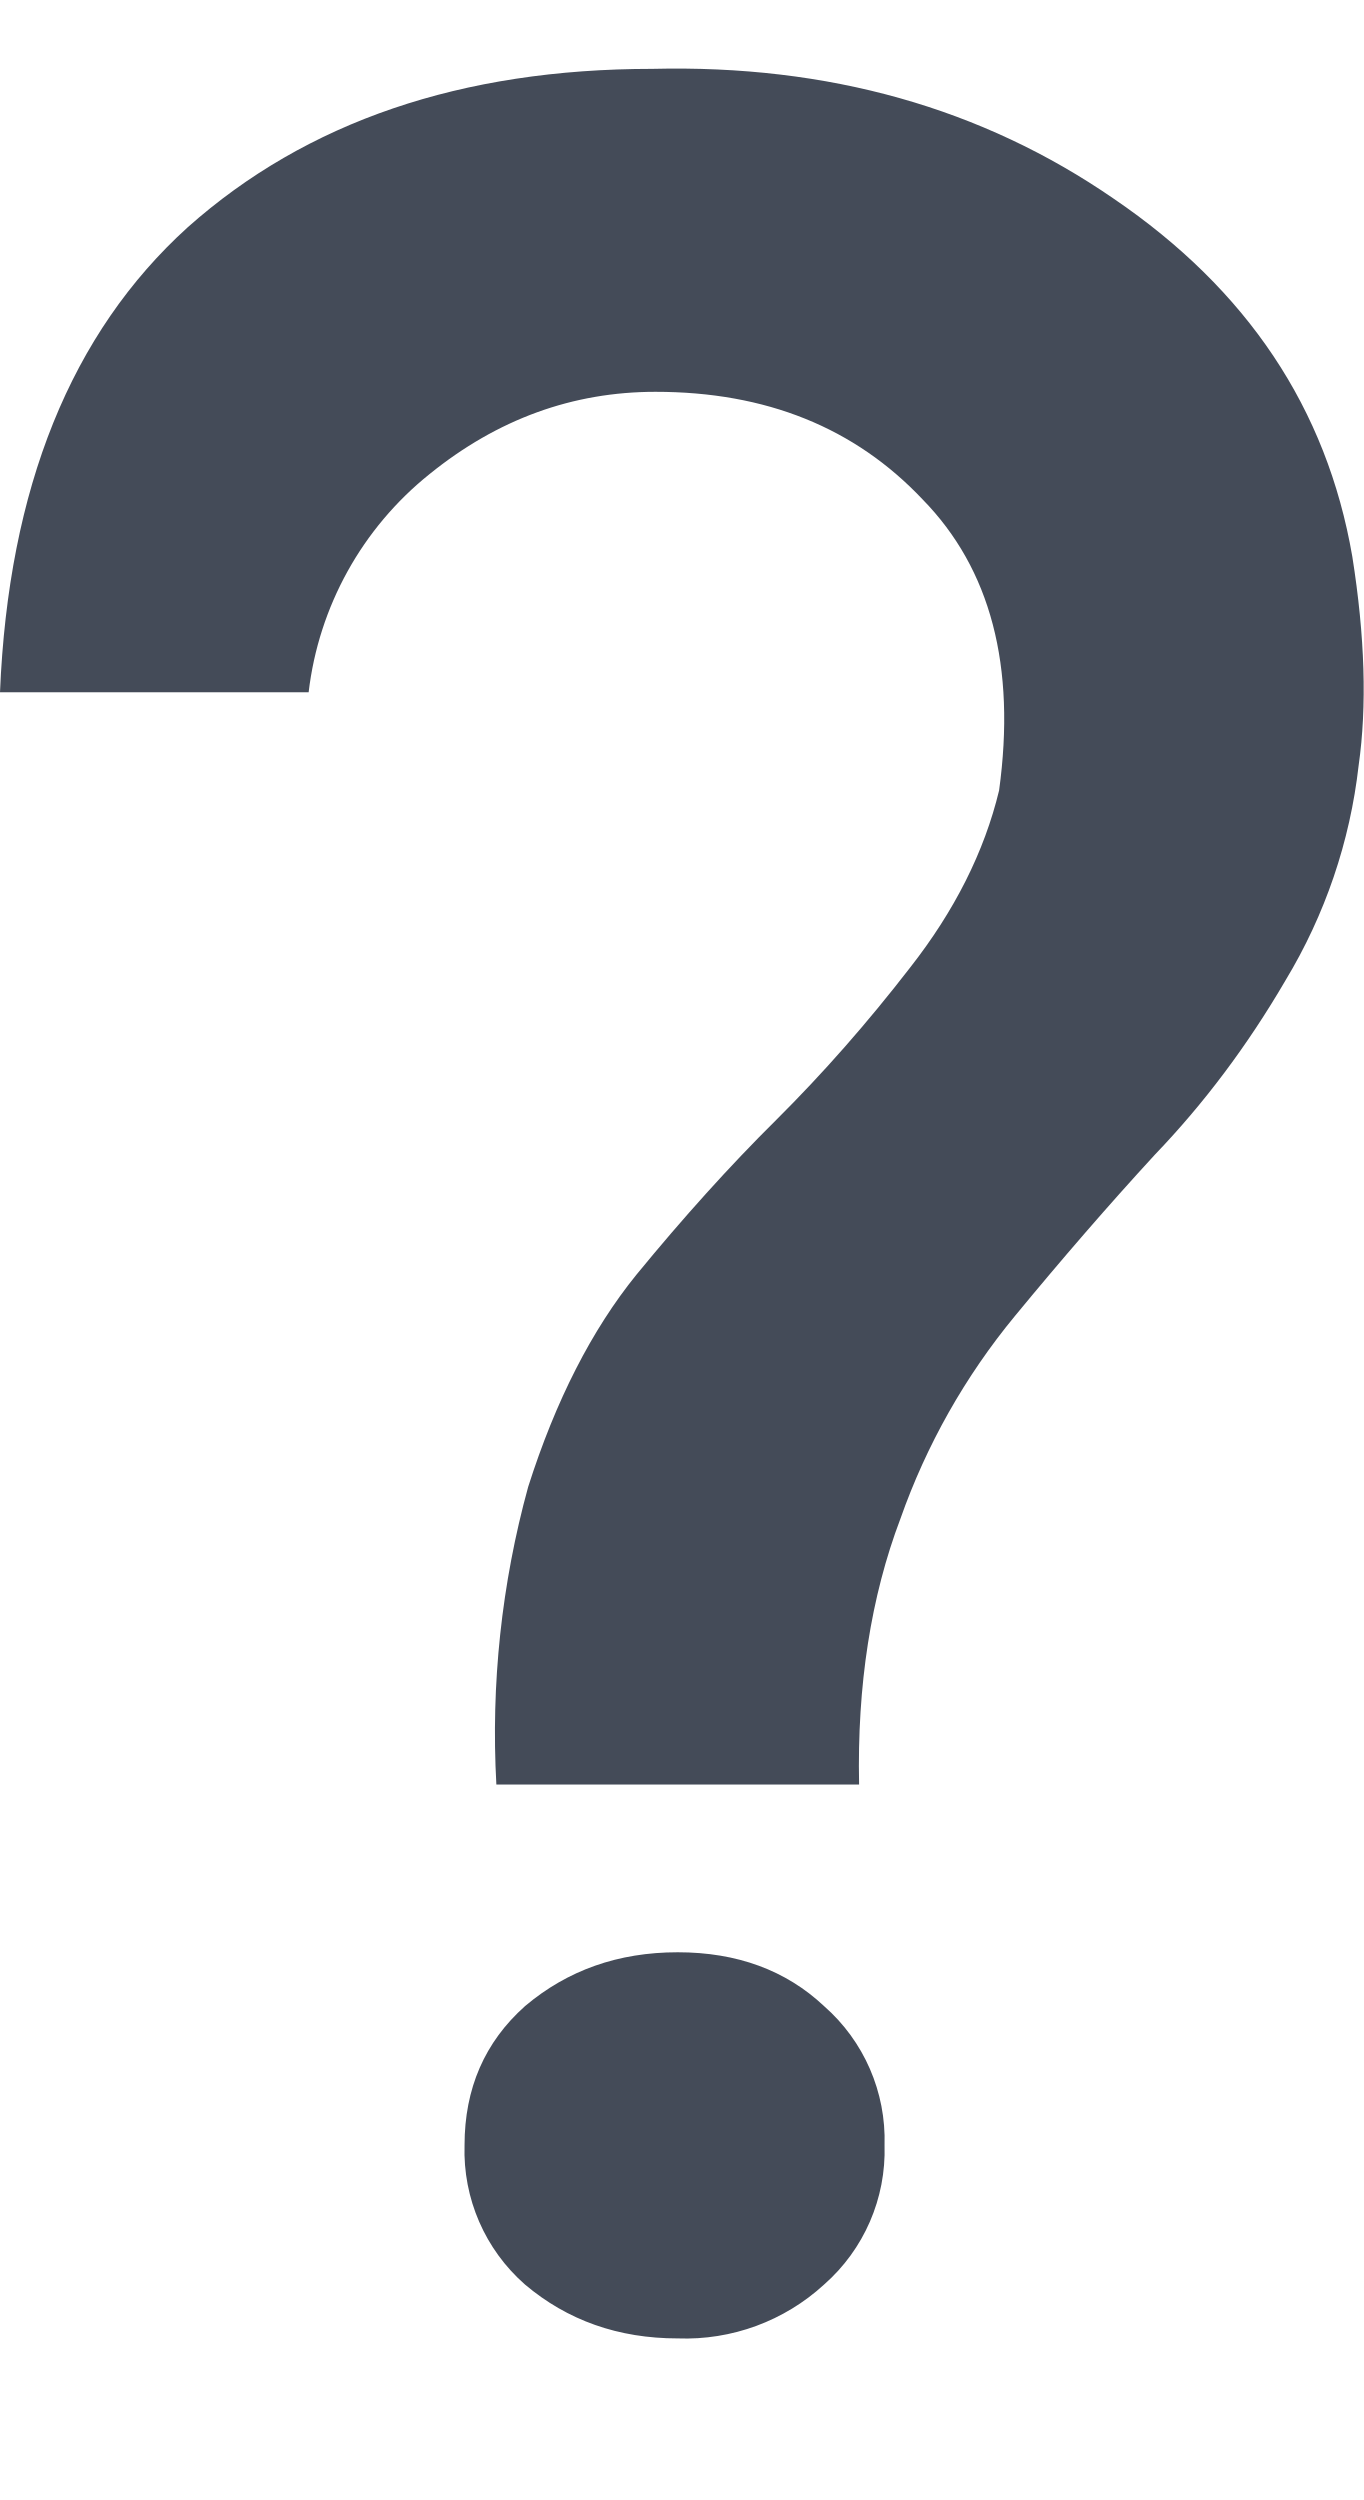
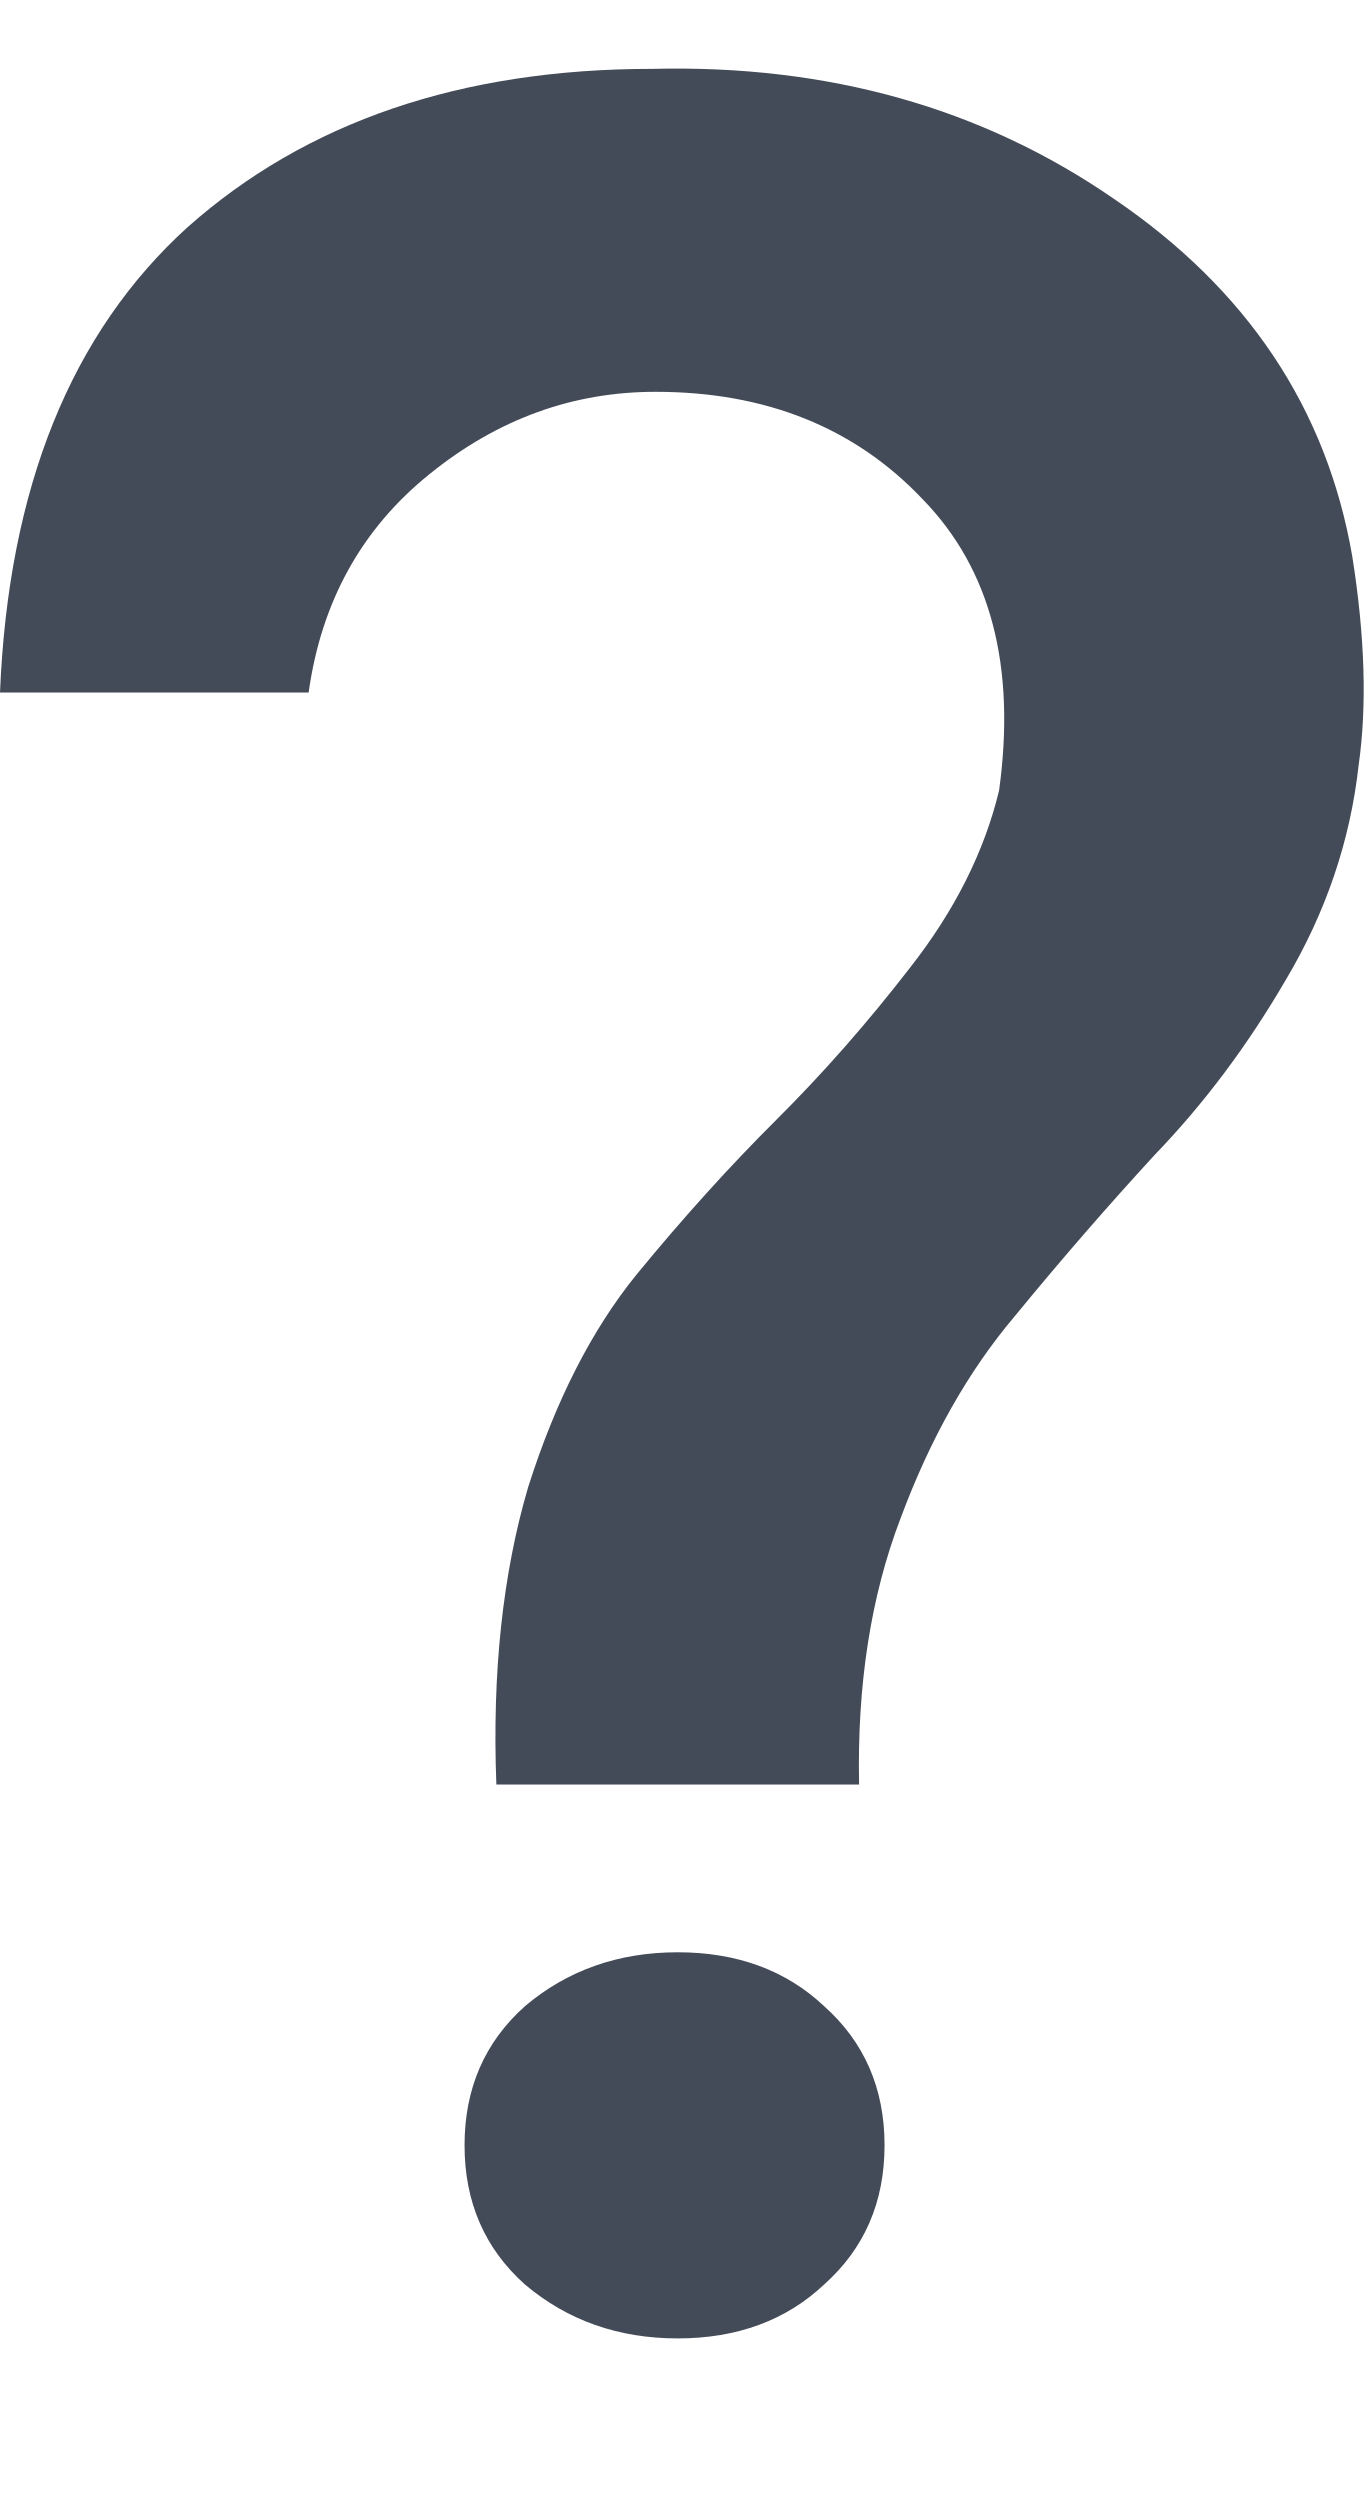
- <svg xmlns="http://www.w3.org/2000/svg" width="6" height="11" fill="none">
-   <path d="M3.78 7.852H2.184a4.09 4.09 0 01.14-1.31c.121-.38.28-.691.476-.933.205-.25.41-.478.616-.682.205-.204.401-.427.588-.669.196-.25.327-.51.392-.78.075-.547-.037-.974-.336-1.28-.299-.317-.69-.474-1.176-.474-.364 0-.695.12-.994.362a1.447 1.447 0 00-.532.96H0C.037 2.147.313 1.465.826 1 1.349.535 2.03.303 2.87.303 3.645.284 4.321.475 4.9.874c.588.4.938.924 1.05 1.574.056.353.065.66.028.92a2.336 2.336 0 01-.322.946c-.168.288-.36.543-.574.766-.205.223-.41.46-.616.71a2.934 2.934 0 00-.504.892c-.13.343-.191.733-.182 1.17zm-.154 2.2a.903.903 0 01-.644.237c-.261 0-.485-.079-.672-.237a.782.782 0 01-.266-.613c0-.25.089-.454.266-.612.187-.158.41-.237.672-.237.261 0 .476.079.644.237a.782.782 0 01.266.612.784.784 0 01-.266.613z" fill="#444B58" />
+ <svg xmlns="http://www.w3.org/2000/svg" width="6" height="11" viewBox="0 0 6 11" fill="none">
+   <path d="M3.78 7.852H2.184C2.165 7.36 2.212 6.923 2.324 6.543C2.445 6.162 2.604 5.851 2.8 5.609C3.005 5.359 3.211 5.131 3.416 4.927C3.621 4.723 3.817 4.5 4.004 4.258C4.2 4.008 4.331 3.748 4.396 3.478C4.471 2.931 4.359 2.504 4.06 2.197C3.761 1.881 3.369 1.724 2.884 1.724C2.52 1.724 2.189 1.844 1.89 2.086C1.591 2.327 1.414 2.647 1.358 3.047H0C0.037 2.146 0.313 1.464 0.826 0.999C1.349 0.535 2.03 0.303 2.87 0.303C3.645 0.284 4.321 0.475 4.9 0.874C5.488 1.273 5.838 1.798 5.95 2.448C6.006 2.801 6.015 3.107 5.978 3.367C5.941 3.701 5.833 4.017 5.656 4.314C5.488 4.602 5.297 4.857 5.082 5.08C4.877 5.303 4.671 5.54 4.466 5.79C4.261 6.032 4.093 6.329 3.962 6.682C3.831 7.025 3.771 7.415 3.78 7.852ZM3.626 10.052C3.458 10.21 3.243 10.289 2.982 10.289C2.721 10.289 2.497 10.21 2.31 10.052C2.133 9.894 2.044 9.69 2.044 9.439C2.044 9.189 2.133 8.985 2.31 8.827C2.497 8.669 2.721 8.59 2.982 8.59C3.243 8.59 3.458 8.669 3.626 8.827C3.803 8.985 3.892 9.189 3.892 9.439C3.892 9.69 3.803 9.894 3.626 10.052Z" fill="#444B58" />
</svg>
